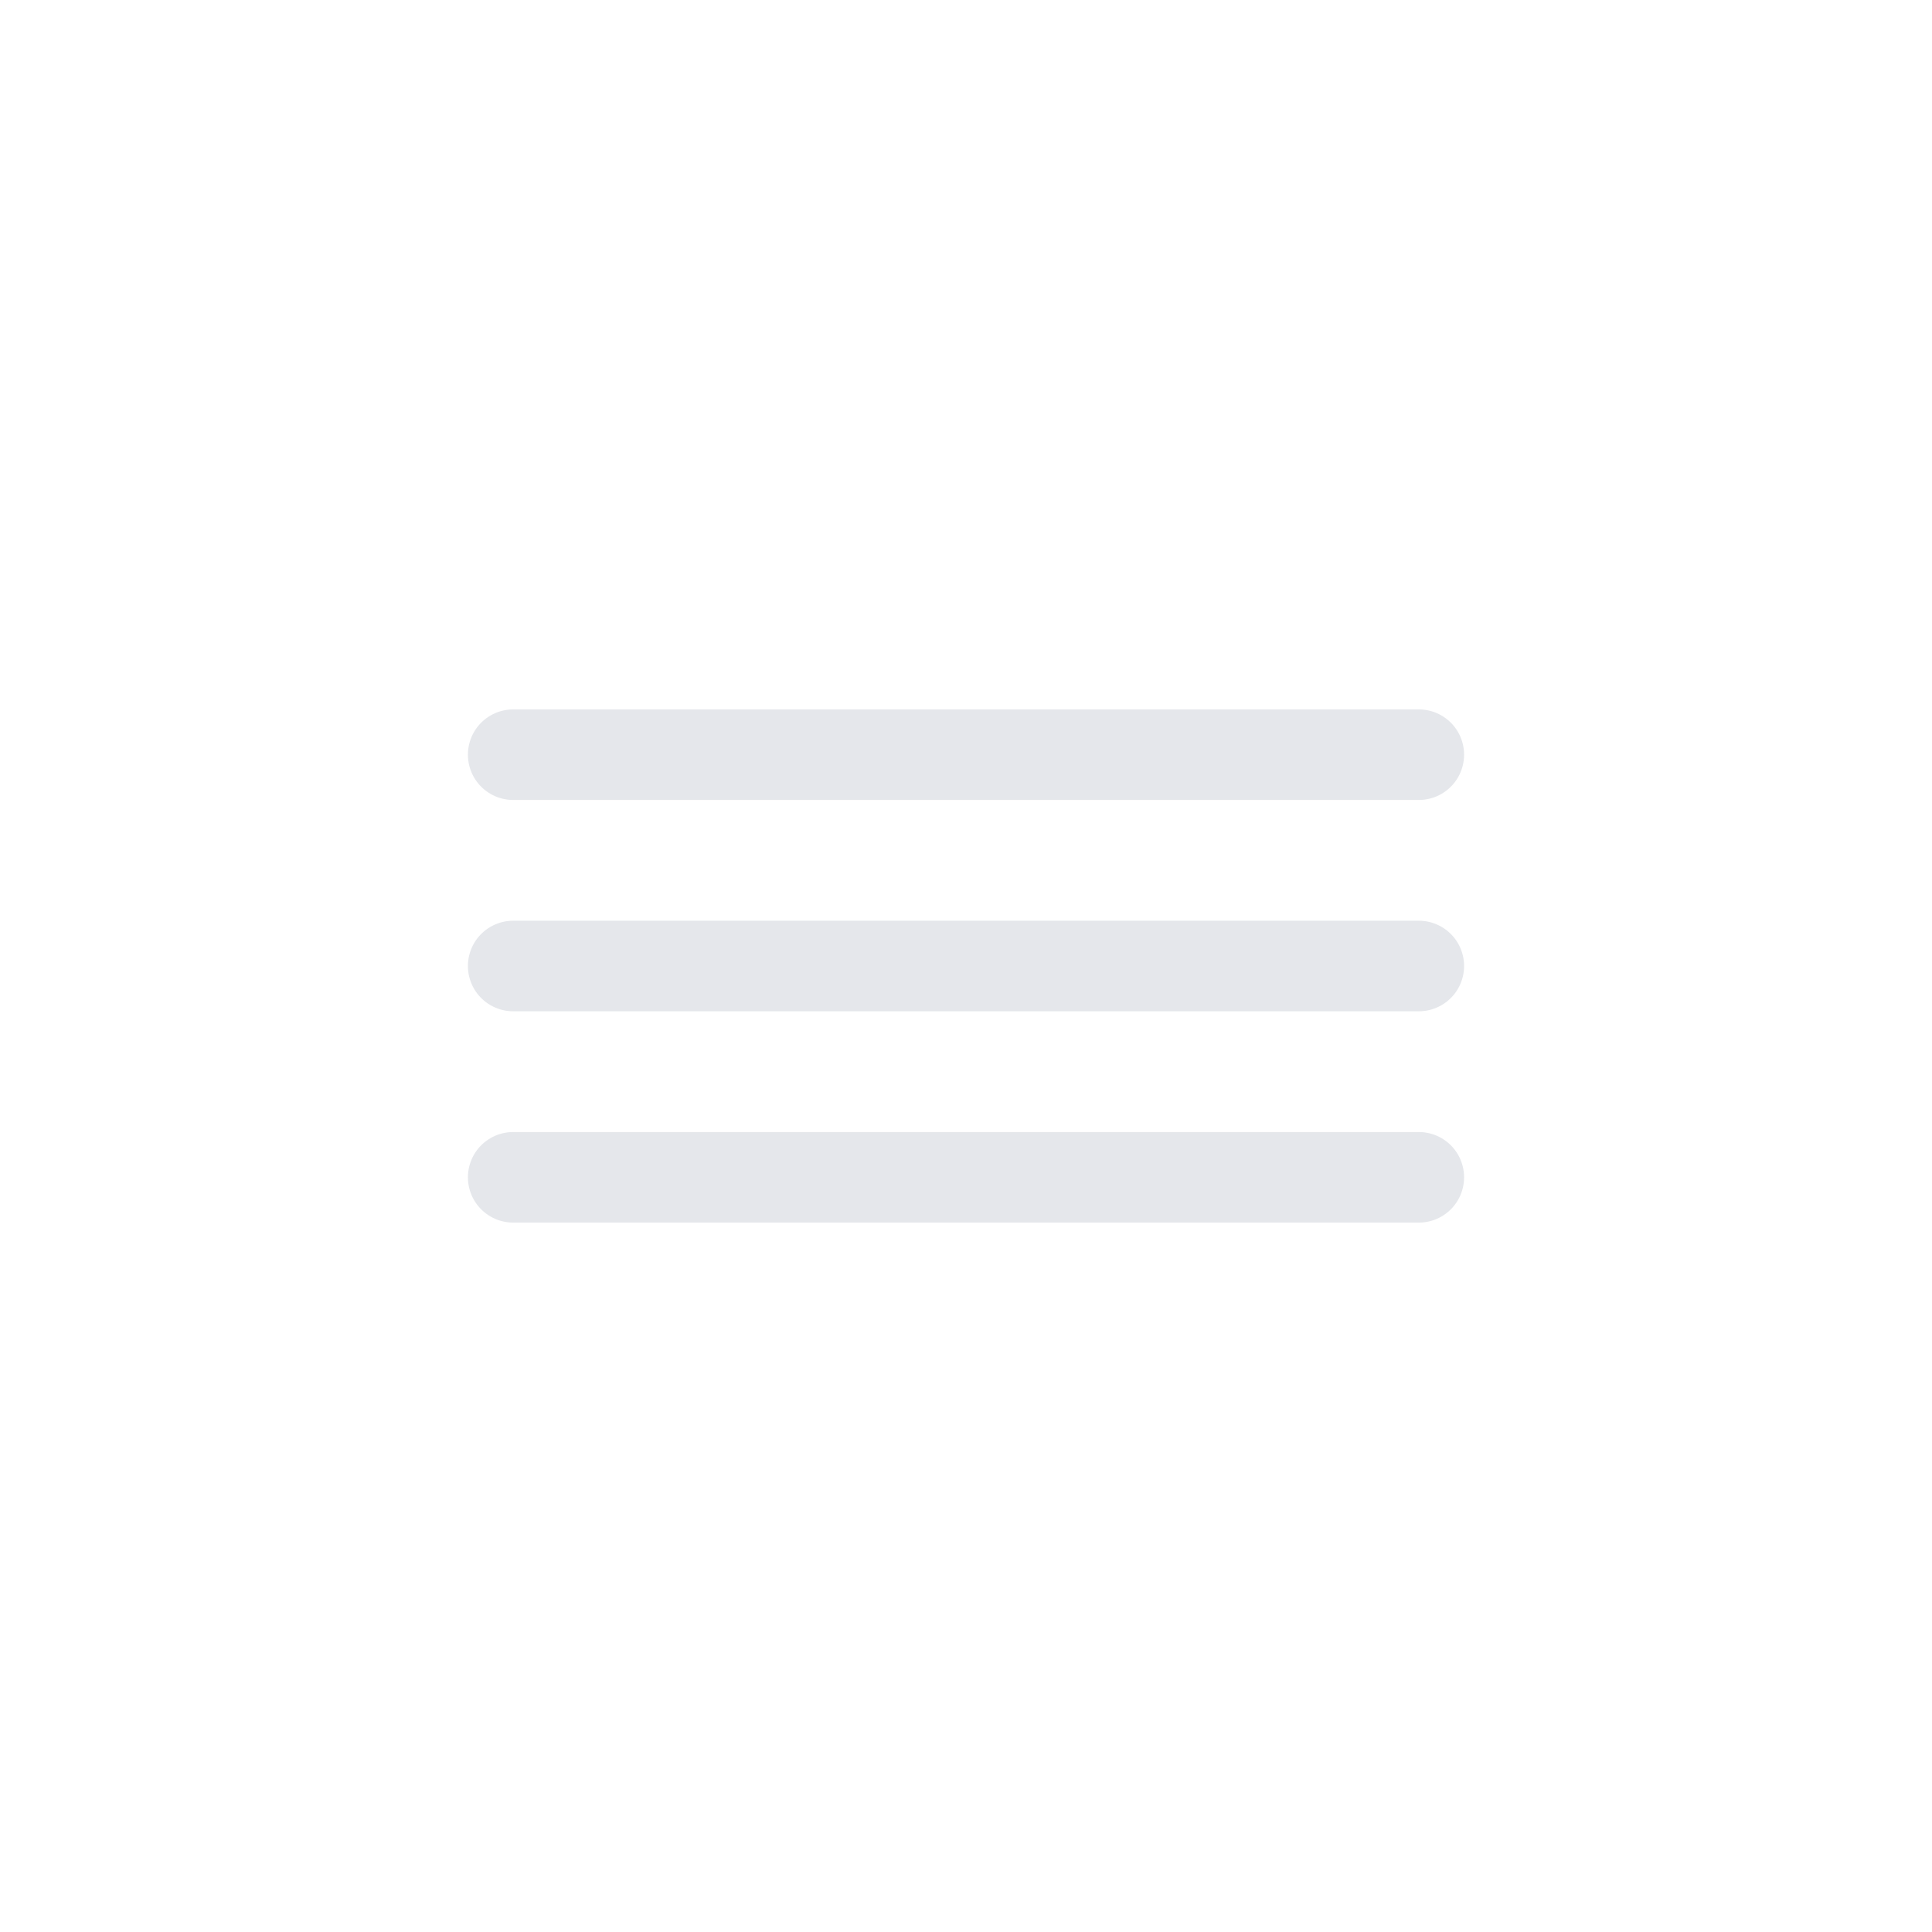
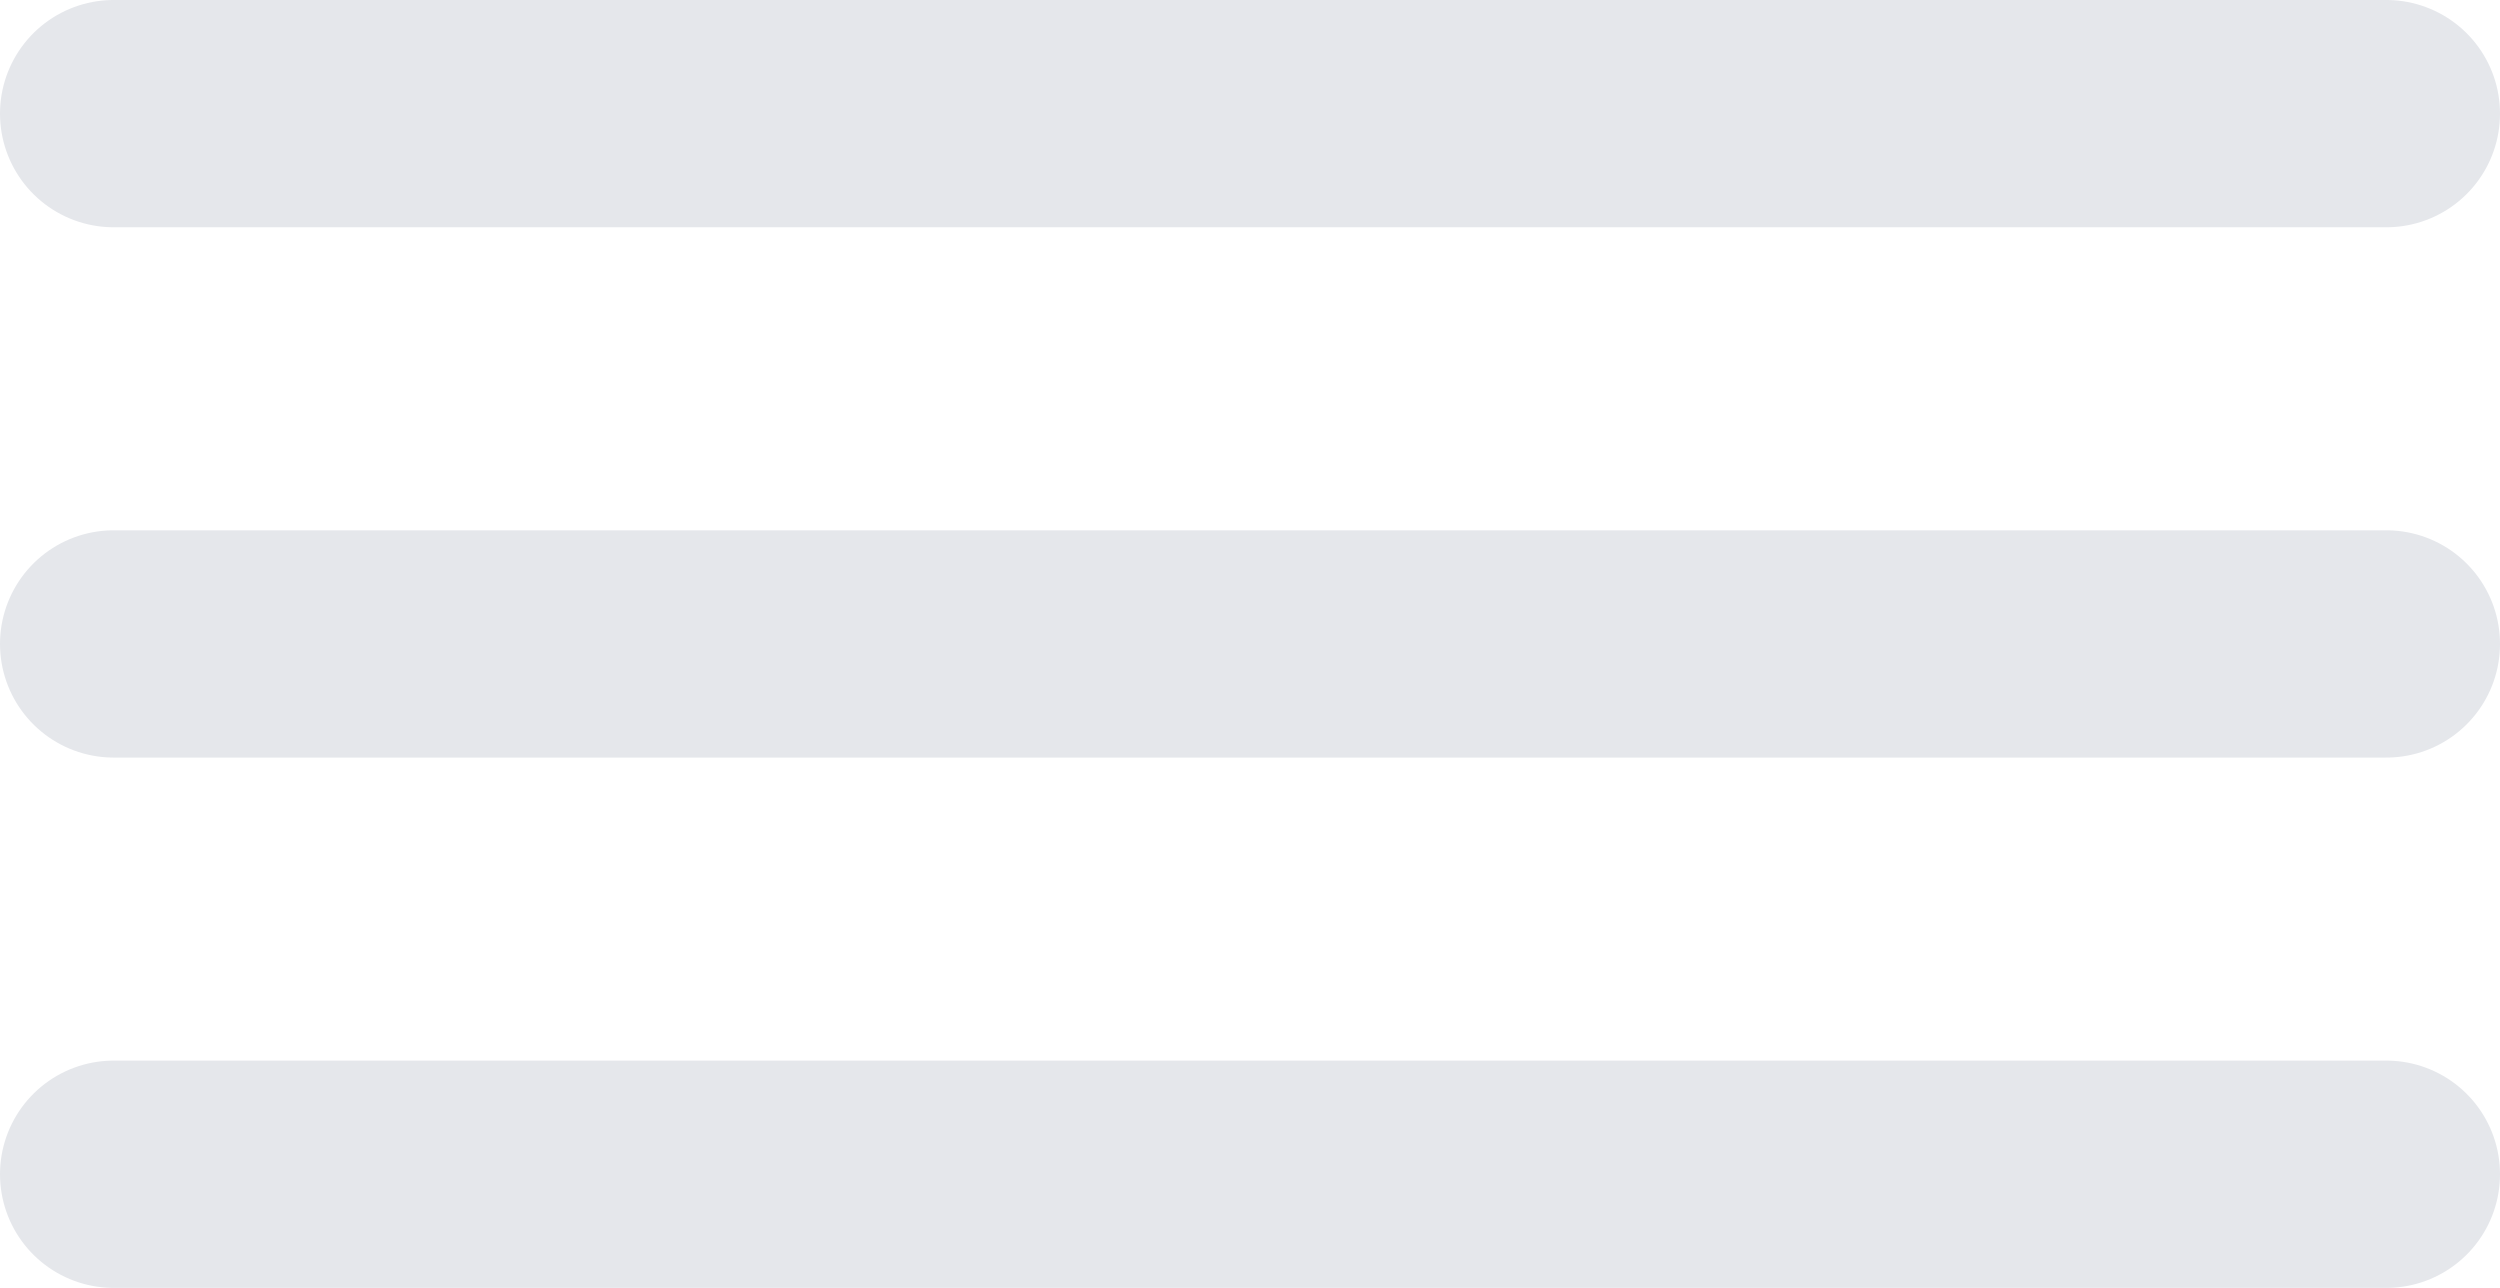
- <svg xmlns="http://www.w3.org/2000/svg" viewBox="0 0 64 64">
+ <svg xmlns="http://www.w3.org/2000/svg" viewBox="15.5 23.5 33 17">
  <g>
    <path fill="none" stroke="#e5e7eb" stroke-linecap="round" stroke-miterlimit="10" stroke-width="3" d="M17 32h30" />
    <animateTransform attributeName="transform" begin="0s" dur="5s" repeatCount="indefinite" type="translate" values="-4 0; 4 0; -4 0" />
  </g>
  <g>
    <path fill="none" stroke="#e5e7eb" stroke-linecap="round" stroke-miterlimit="10" stroke-width="3" d="M17 39h30" />
    <animateTransform attributeName="transform" begin="-2s" dur="5s" repeatCount="indefinite" type="translate" values="-3 0; 3 0; -3 0" />
  </g>
  <g>
    <path fill="none" stroke="#e5e7eb" stroke-linecap="round" stroke-miterlimit="10" stroke-width="3" d="M17 25h30" />
    <animateTransform attributeName="transform" begin="-4s" dur="5s" repeatCount="indefinite" type="translate" values="-4 0; 4 0; -4 0" />
  </g>
</svg>
